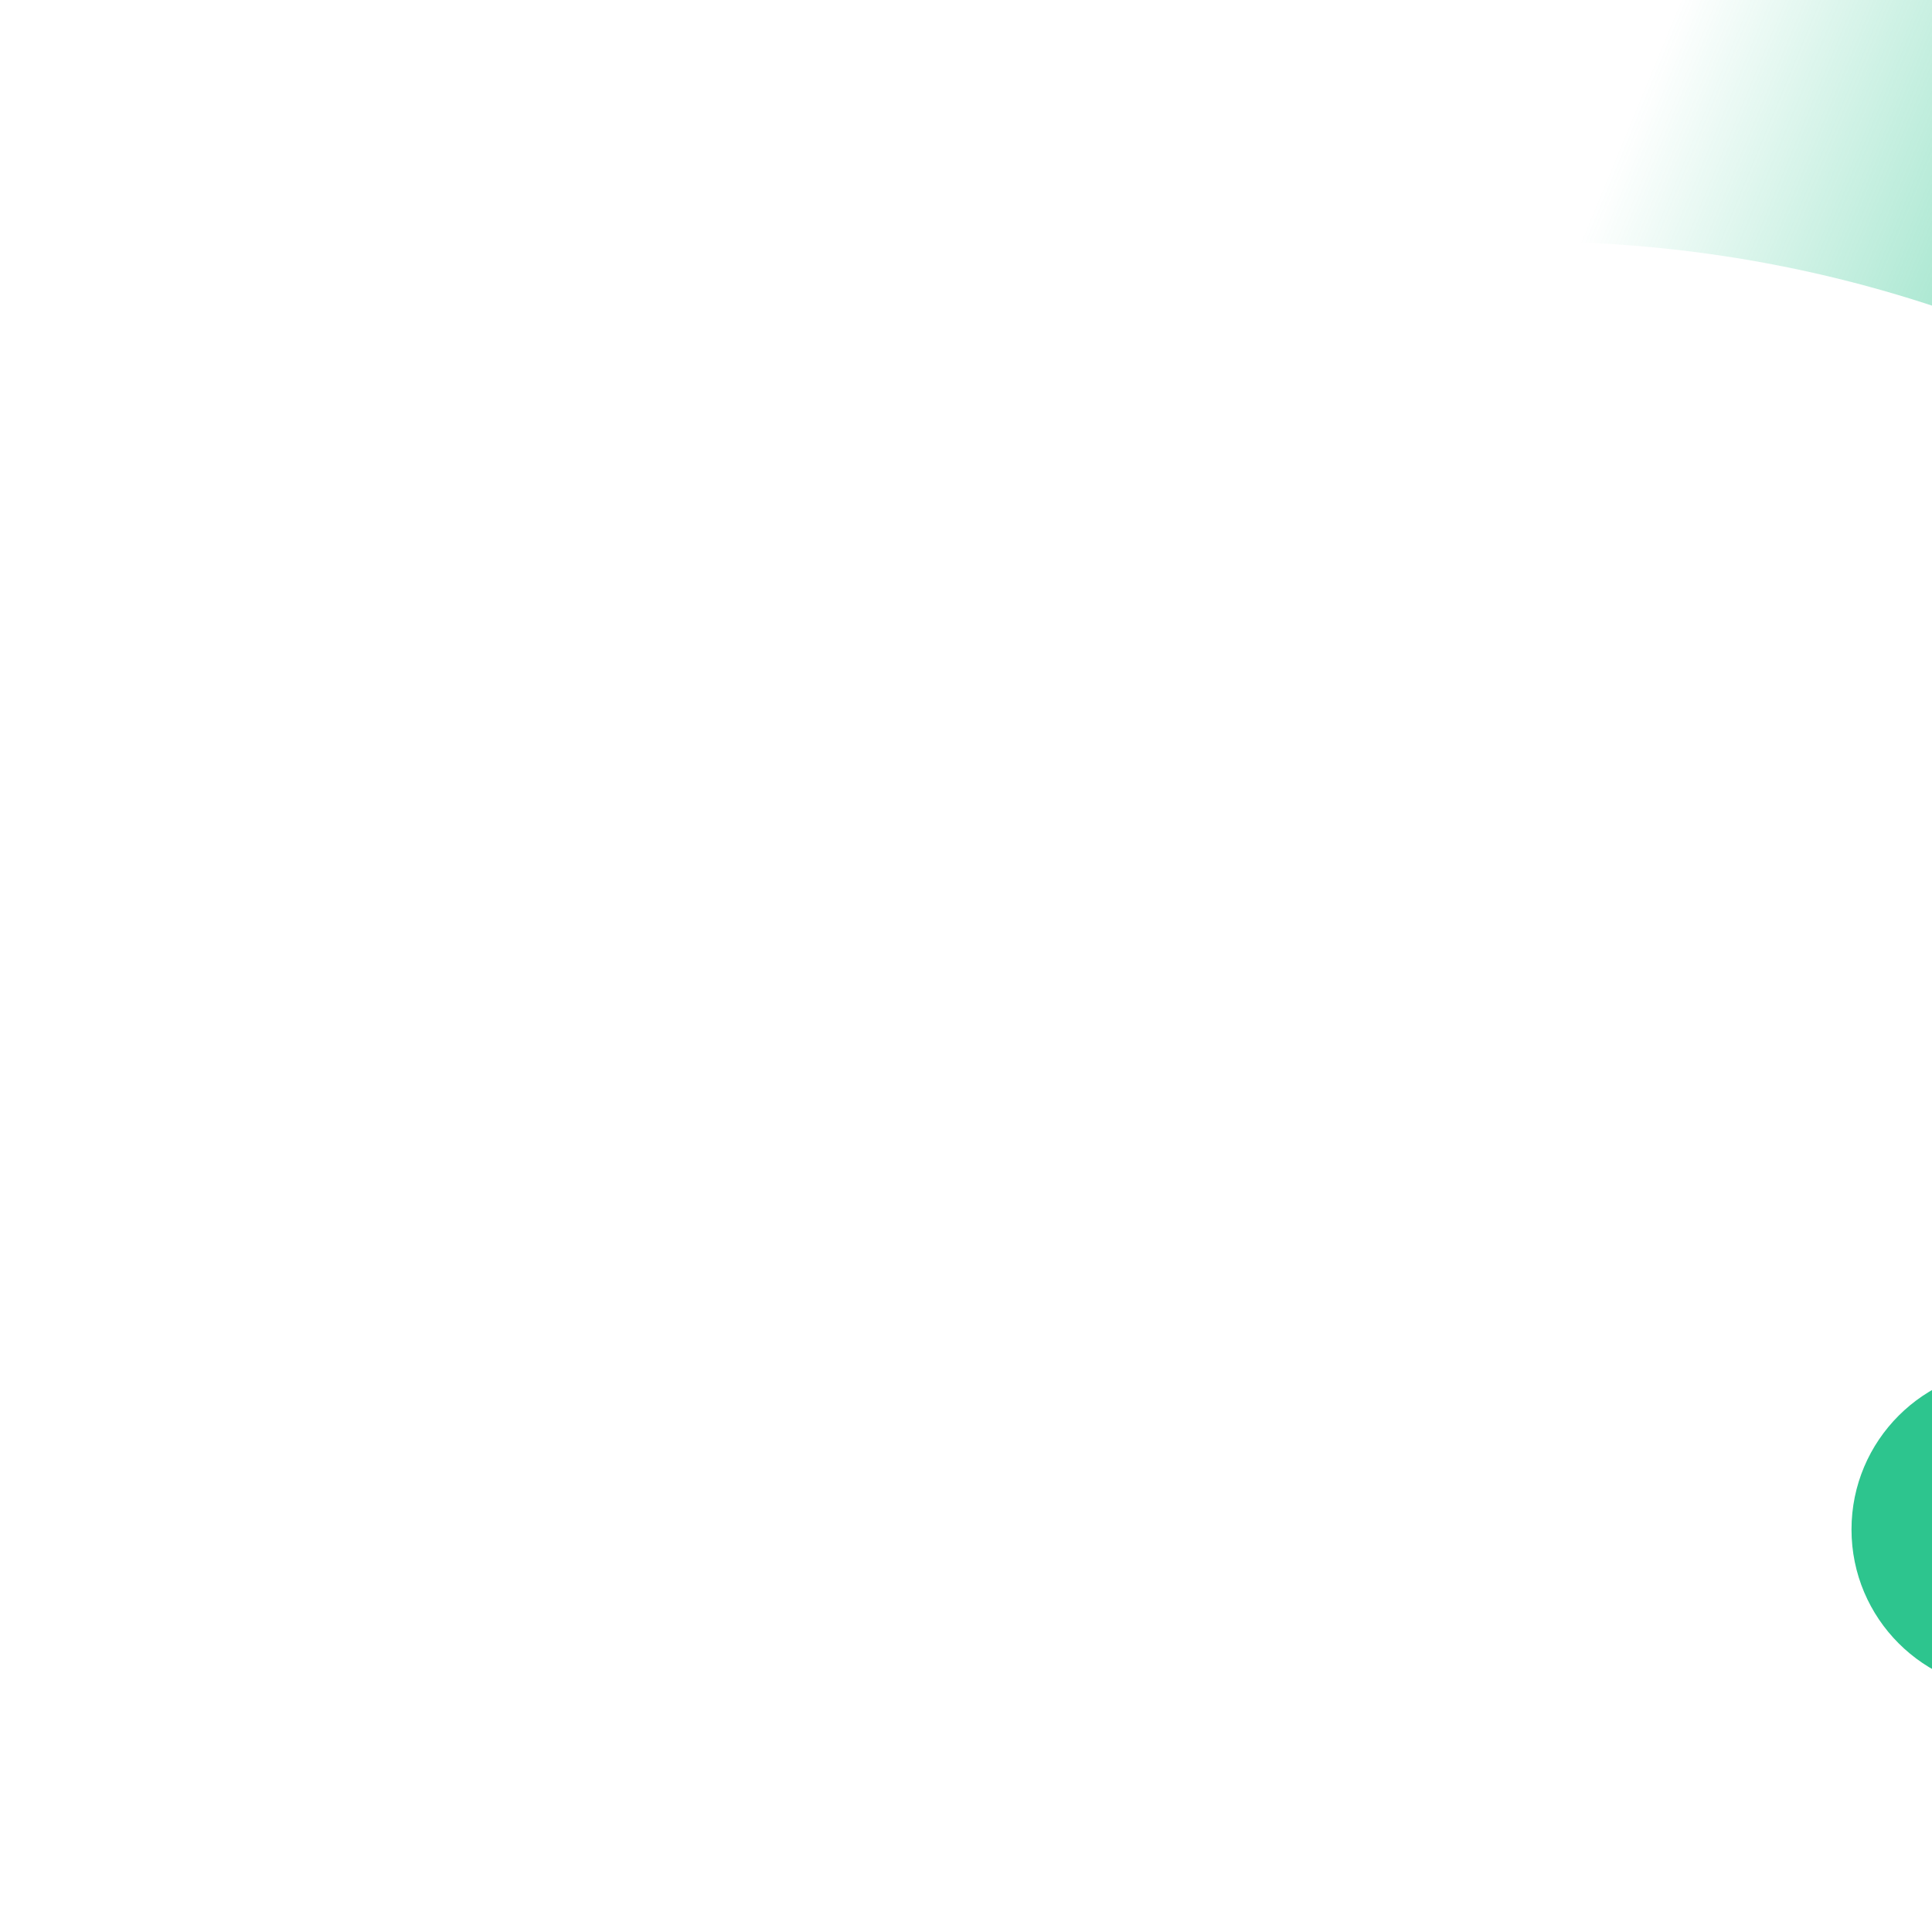
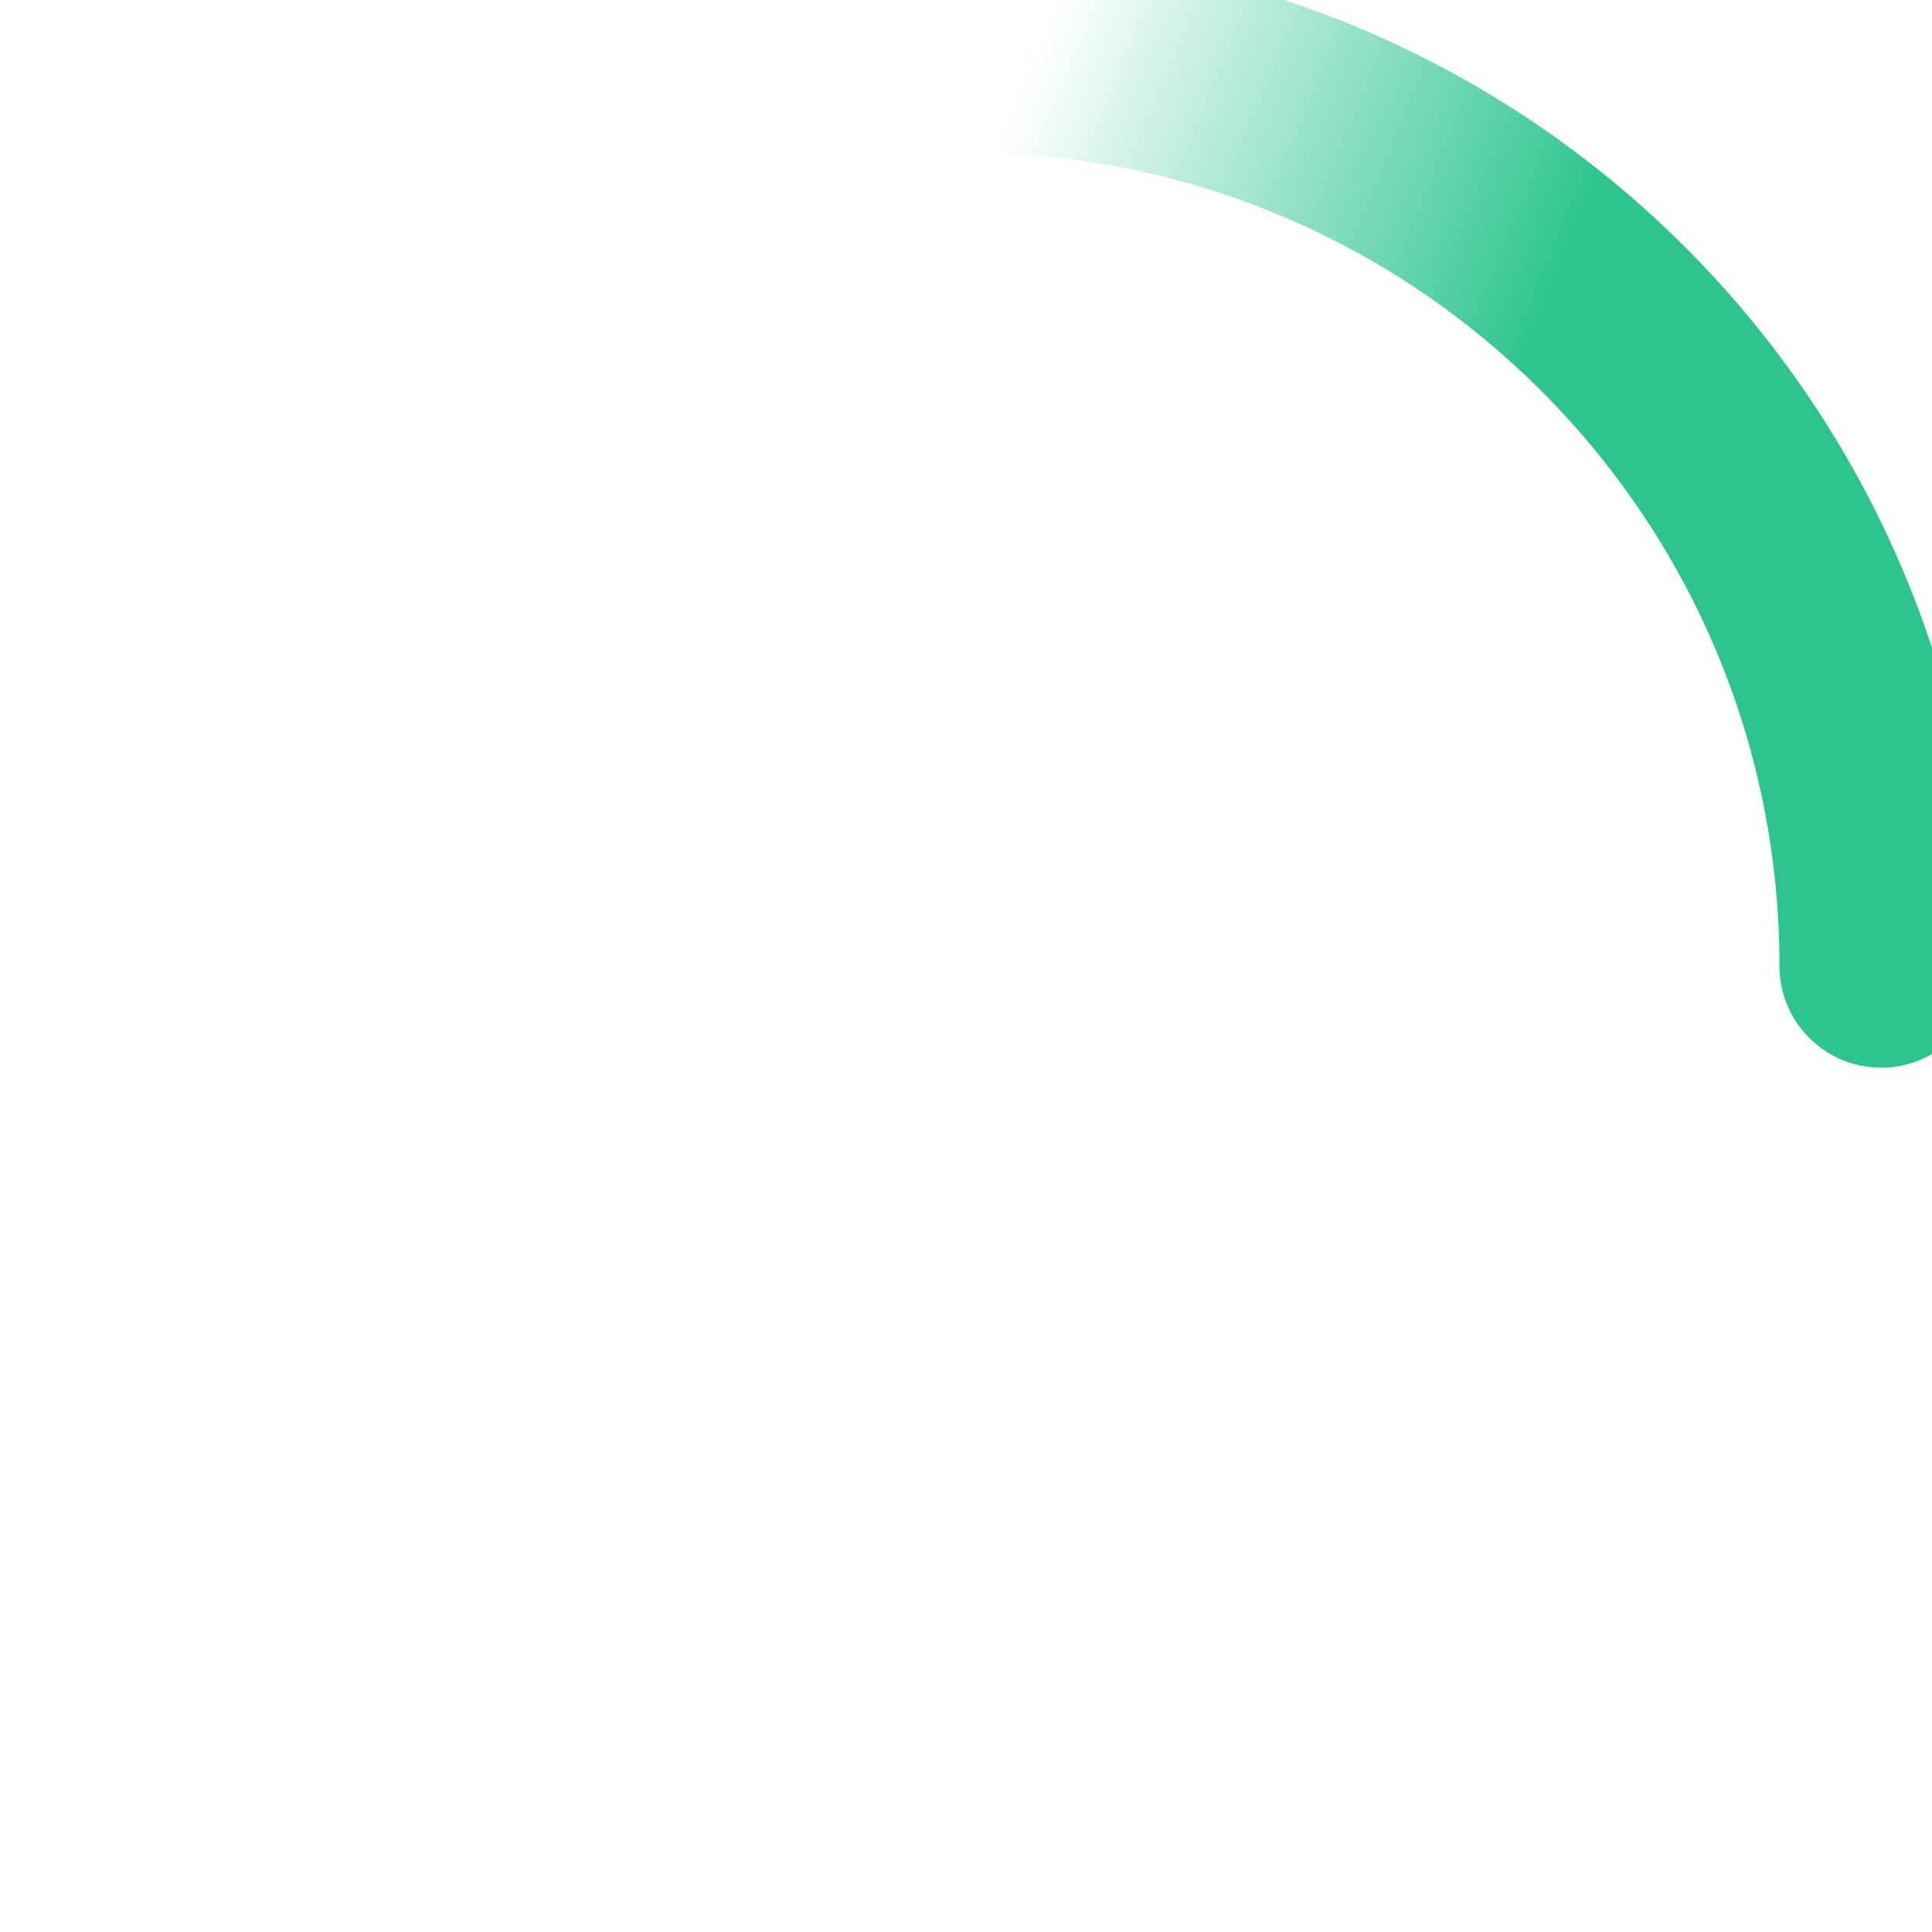
- <svg xmlns="http://www.w3.org/2000/svg" width="24" height="24" viewBox="0 0 24 24">
+ <svg xmlns="http://www.w3.org/2000/svg" width="38" height="38" viewBox="0 0 38 38">
  <defs>
    <linearGradient x1="8.042%" y1="0%" x2="65.682%" y2="23.865%" id="a">
      <stop stop-color="#2DC58E" stop-opacity="0" offset="0%" />
      <stop stop-color="#2DC58E" stop-opacity=".631" offset="63.146%" />
      <stop stop-color="#2DC58E" offset="100%" />
    </linearGradient>
  </defs>
  <g fill="none" fill-rule="evenodd">
    <g transform="translate(1 1)">
      <path d="M36 18c0-9.94-8.06-18-18-18" id="Oval-2" stroke="url(#a)" stroke-width="4">
        <animateTransform attributeName="transform" type="rotate" from="0 18 18" to="360 18 18" dur="0.9s" repeatCount="indefinite" />
      </path>
-       <circle fill="#2DC58E" cx="24" cy="18" r="2">
+       <circle fill="#2DC58E" cx="36" cy="18" r="2">
        <animateTransform attributeName="transform" type="rotate" from="0 18 18" to="360 18 18" dur="0.9s" repeatCount="indefinite" />
      </circle>
    </g>
  </g>
</svg>
